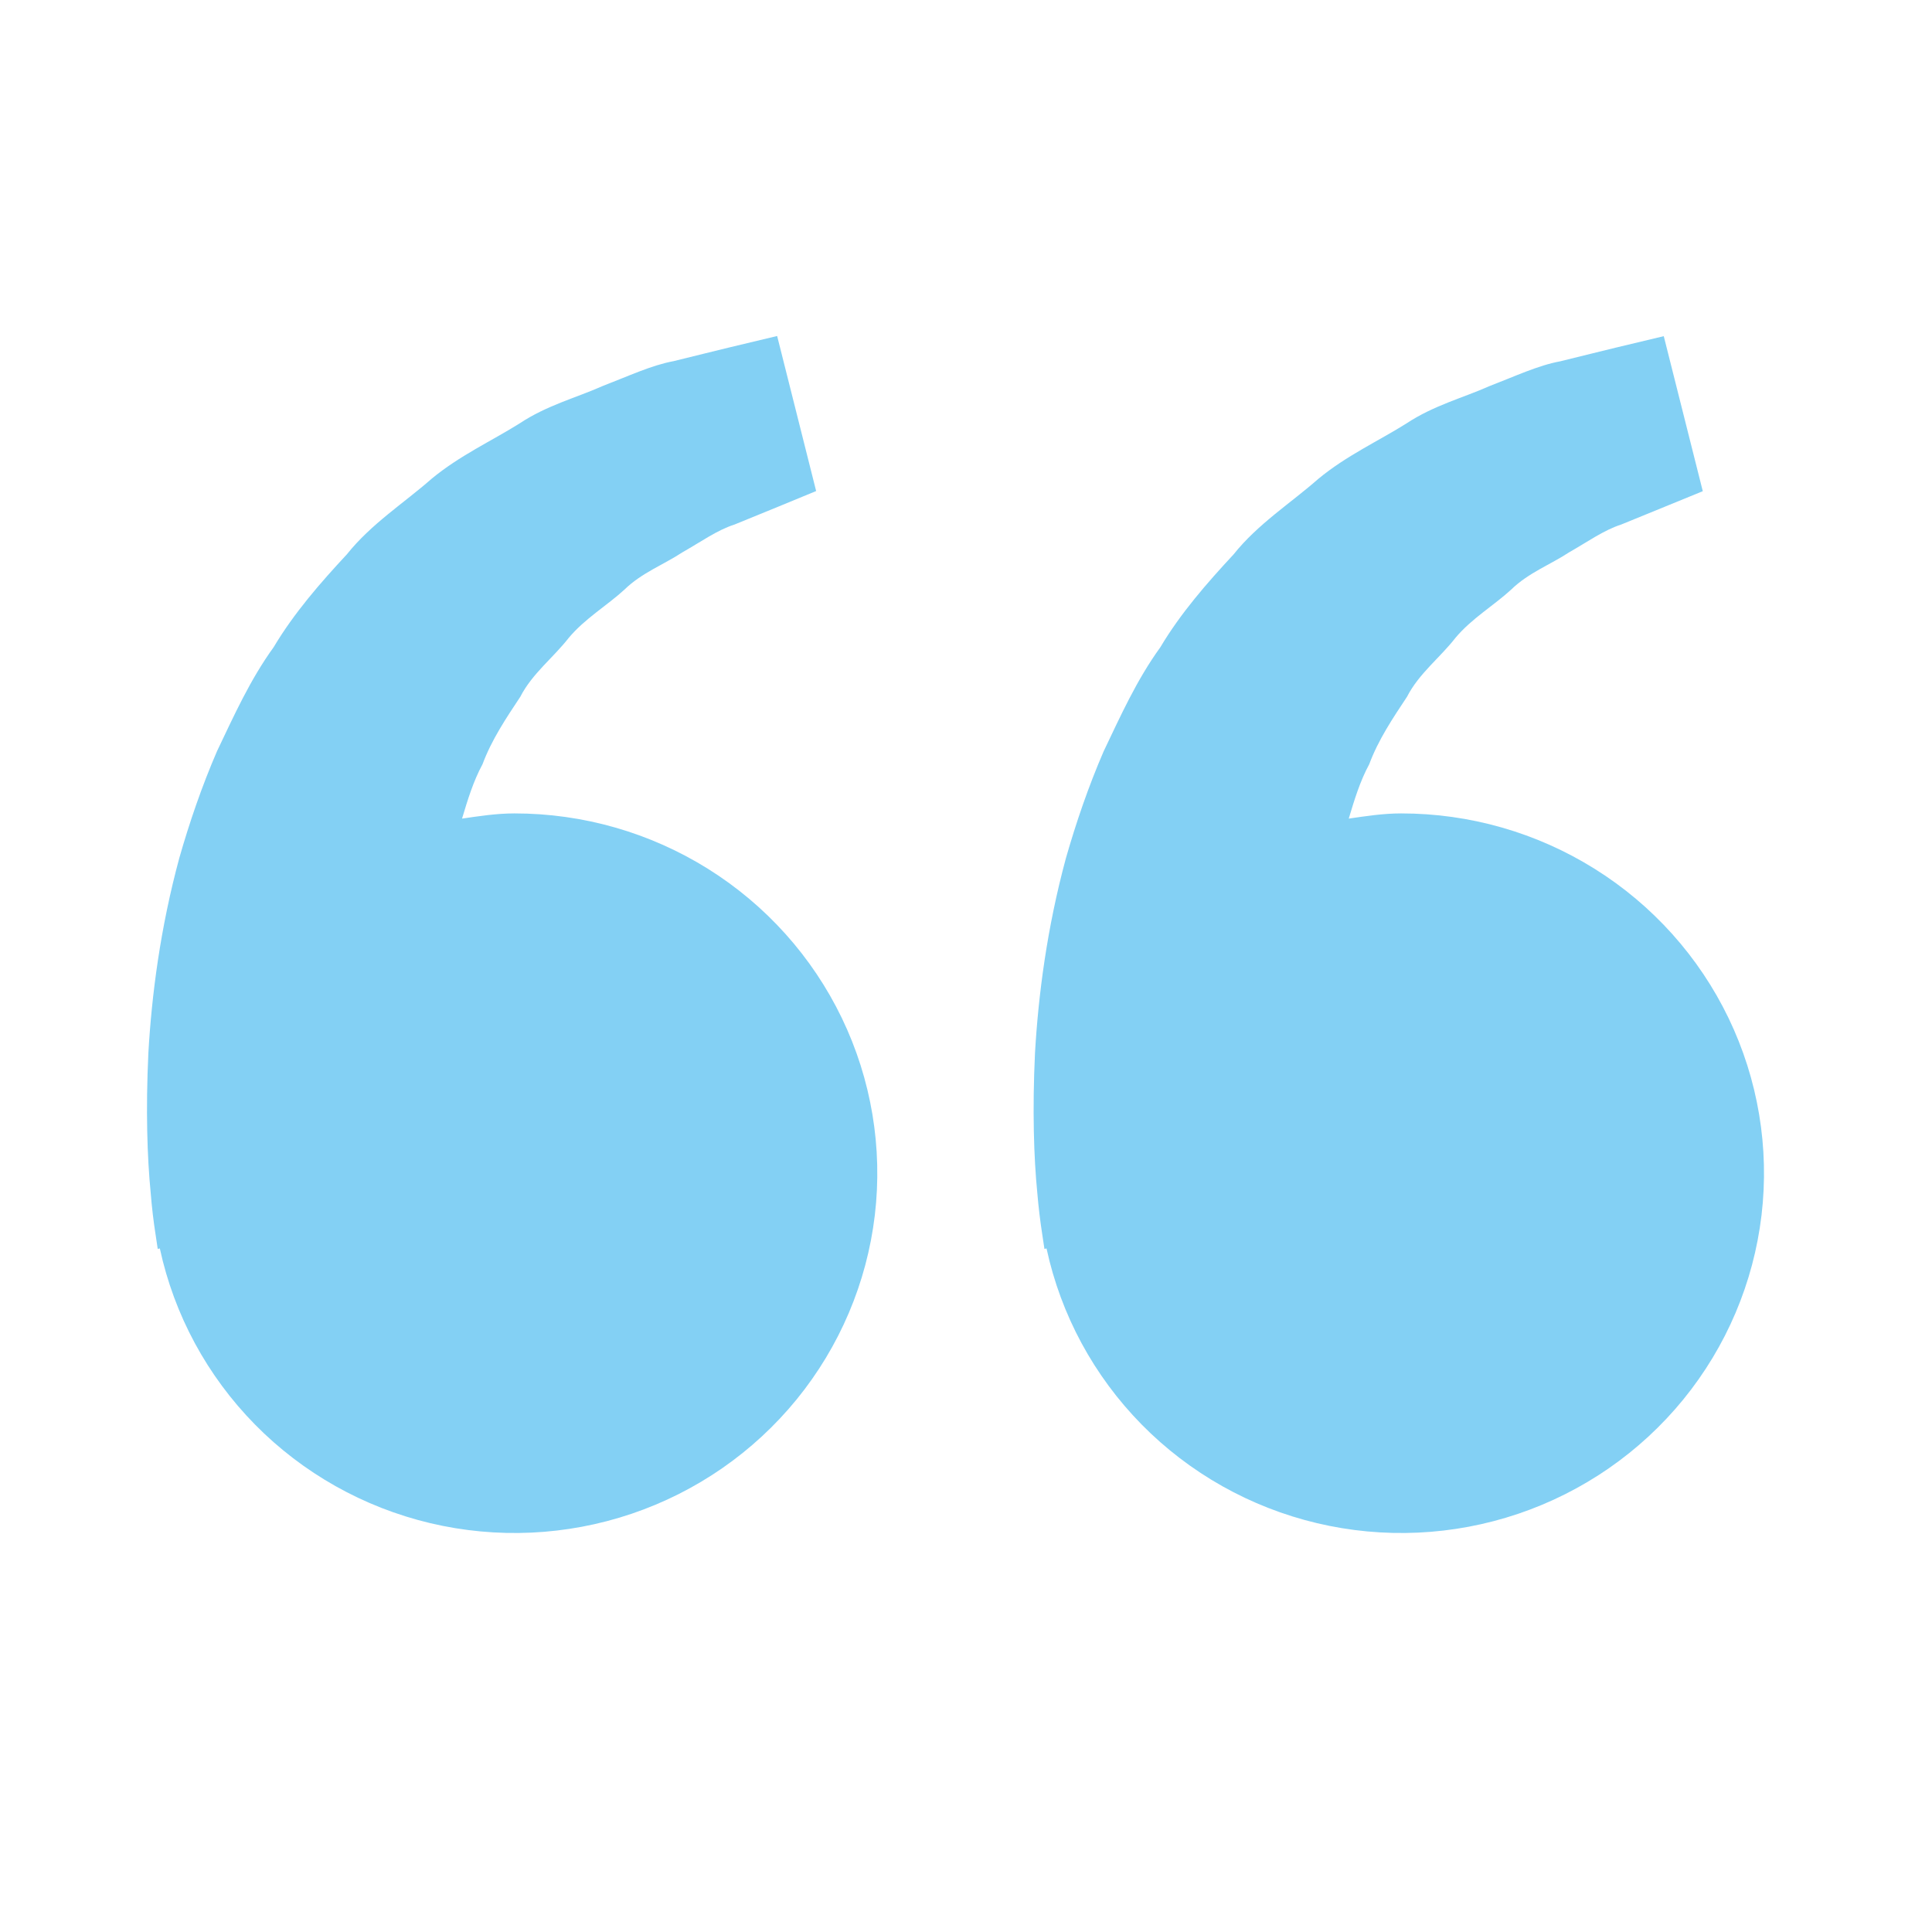
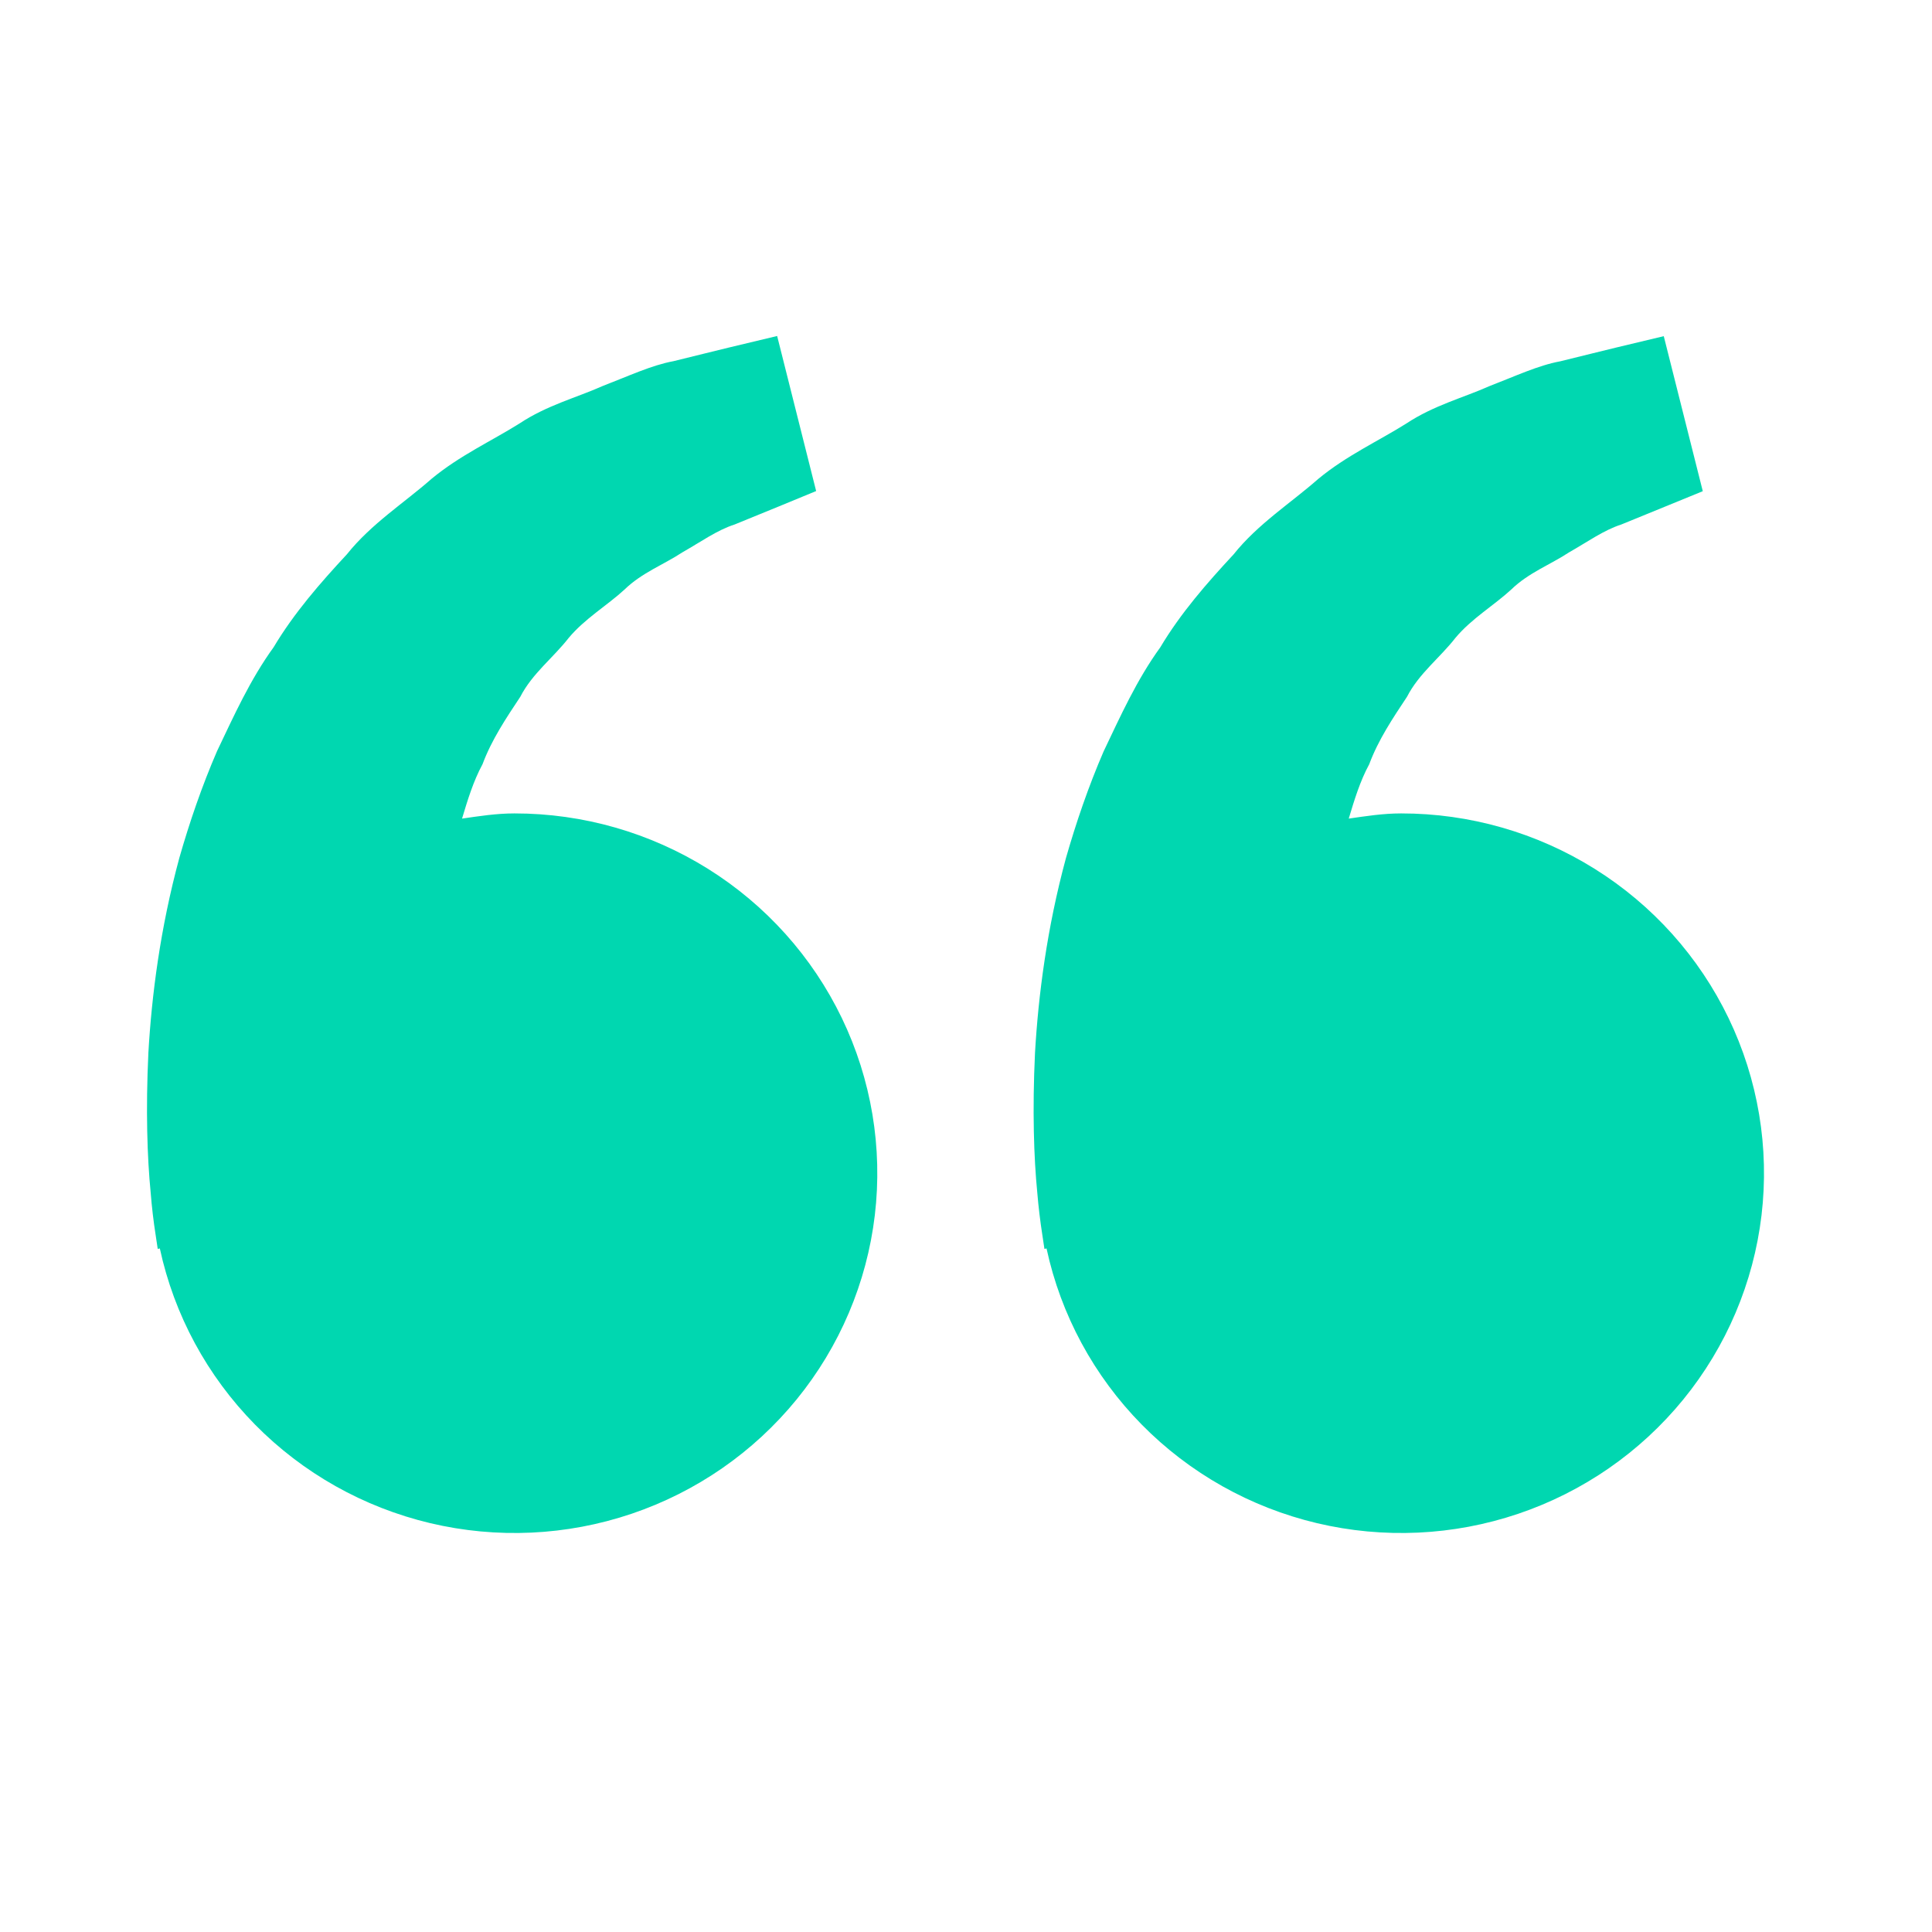
<svg xmlns="http://www.w3.org/2000/svg" width="92" height="92" viewBox="0 0 92 92" fill="none">
-   <path d="M7.415 58.833L7.511 59.472L7.611 59.45C8.293 62.613 9.865 65.521 12.143 67.836C14.422 70.151 17.315 71.778 20.487 72.531C23.66 73.283 26.982 73.129 30.07 72.086C33.157 71.043 35.884 69.155 37.935 66.639C39.986 64.123 41.276 61.082 41.658 57.869C42.039 54.656 41.495 51.402 40.089 48.482C38.683 45.563 36.473 43.098 33.714 41.373C30.954 39.648 27.759 38.733 24.497 38.734C23.641 38.734 22.82 38.863 22.002 38.981C22.267 38.098 22.539 37.199 22.977 36.392C23.414 35.22 24.098 34.203 24.777 33.179C25.345 32.071 26.347 31.321 27.084 30.373C27.856 29.451 28.907 28.838 29.74 28.073C30.558 27.274 31.629 26.874 32.481 26.31C33.372 25.804 34.147 25.244 34.976 24.978L37.045 24.133L38.864 23.383L37.007 16L34.715 16.548C33.982 16.731 33.087 16.944 32.07 17.199C31.03 17.39 29.921 17.911 28.685 18.387C27.468 18.932 26.052 19.293 24.739 20.165C23.418 20.995 21.894 21.688 20.551 22.8C19.25 23.946 17.68 24.94 16.52 26.394C15.254 27.757 14.002 29.189 13.031 30.818C11.906 32.372 11.143 34.077 10.337 35.764C9.607 37.451 9.02 39.175 8.54 40.851C7.63 44.209 7.223 47.399 7.066 50.129C6.936 52.863 7.012 55.136 7.174 56.781C7.228 57.468 7.308 58.152 7.415 58.833ZM49.639 58.833L49.735 59.472L49.835 59.45C50.517 62.613 52.088 65.521 54.367 67.836C56.646 70.151 59.539 71.778 62.711 72.531C65.883 73.283 69.206 73.129 72.293 72.086C75.381 71.043 78.108 69.155 80.159 66.639C82.21 64.123 83.5 61.082 83.882 57.869C84.263 54.656 83.719 51.402 82.313 48.482C80.907 45.563 78.697 43.098 75.937 41.373C73.178 39.648 69.983 38.733 66.721 38.734C65.865 38.734 65.043 38.863 64.226 38.981C64.491 38.098 64.763 37.199 65.201 36.392C65.638 35.22 66.322 34.203 67.001 33.179C67.569 32.071 68.571 31.321 69.308 30.373C70.079 29.451 71.131 28.838 71.964 28.073C72.782 27.274 73.853 26.874 74.705 26.31C75.596 25.804 76.371 25.244 77.2 24.978L79.269 24.133C80.424 23.664 81.085 23.39 81.085 23.39L79.227 16.008L76.935 16.556C76.202 16.739 75.308 16.952 74.29 17.207C73.25 17.397 72.141 17.919 70.905 18.395C69.688 18.939 68.272 19.301 66.959 20.173C65.638 21.003 64.114 21.696 62.771 22.808C61.47 23.954 59.9 24.947 58.74 26.402C57.474 27.765 56.222 29.196 55.251 30.826C54.127 32.379 53.363 34.085 52.557 35.772C51.827 37.458 51.24 39.183 50.76 40.858C49.85 44.216 49.444 47.407 49.286 50.137C49.156 52.87 49.232 55.144 49.394 56.788C49.451 57.472 49.533 58.154 49.639 58.833Z" fill="#83D0F4" />
+   <path d="M7.415 58.833L7.511 59.472L7.611 59.45C8.293 62.613 9.865 65.521 12.143 67.836C14.422 70.151 17.315 71.778 20.487 72.531C23.66 73.283 26.982 73.129 30.07 72.086C33.157 71.043 35.884 69.155 37.935 66.639C39.986 64.123 41.276 61.082 41.658 57.869C42.039 54.656 41.495 51.402 40.089 48.482C38.683 45.563 36.473 43.098 33.714 41.373C30.954 39.648 27.759 38.733 24.497 38.734C23.641 38.734 22.82 38.863 22.002 38.981C22.267 38.098 22.539 37.199 22.977 36.392C23.414 35.22 24.098 34.203 24.777 33.179C25.345 32.071 26.347 31.321 27.084 30.373C27.856 29.451 28.907 28.838 29.74 28.073C30.558 27.274 31.629 26.874 32.481 26.31C33.372 25.804 34.147 25.244 34.976 24.978L37.045 24.133L38.864 23.383L37.007 16L34.715 16.548C33.982 16.731 33.087 16.944 32.07 17.199C31.03 17.39 29.921 17.911 28.685 18.387C27.468 18.932 26.052 19.293 24.739 20.165C23.418 20.995 21.894 21.688 20.551 22.8C19.25 23.946 17.68 24.94 16.52 26.394C15.254 27.757 14.002 29.189 13.031 30.818C11.906 32.372 11.143 34.077 10.337 35.764C9.607 37.451 9.02 39.175 8.54 40.851C7.63 44.209 7.223 47.399 7.066 50.129C6.936 52.863 7.012 55.136 7.174 56.781C7.228 57.468 7.308 58.152 7.415 58.833ZM49.639 58.833L49.735 59.472L49.835 59.45C50.517 62.613 52.088 65.521 54.367 67.836C56.646 70.151 59.539 71.778 62.711 72.531C65.883 73.283 69.206 73.129 72.293 72.086C75.381 71.043 78.108 69.155 80.159 66.639C82.21 64.123 83.5 61.082 83.882 57.869C84.263 54.656 83.719 51.402 82.313 48.482C80.907 45.563 78.697 43.098 75.937 41.373C73.178 39.648 69.983 38.733 66.721 38.734C65.865 38.734 65.043 38.863 64.226 38.981C64.491 38.098 64.763 37.199 65.201 36.392C65.638 35.22 66.322 34.203 67.001 33.179C67.569 32.071 68.571 31.321 69.308 30.373C70.079 29.451 71.131 28.838 71.964 28.073C72.782 27.274 73.853 26.874 74.705 26.31C75.596 25.804 76.371 25.244 77.2 24.978L79.269 24.133C80.424 23.664 81.085 23.39 81.085 23.39L79.227 16.008L76.935 16.556C76.202 16.739 75.308 16.952 74.29 17.207C73.25 17.397 72.141 17.919 70.905 18.395C69.688 18.939 68.272 19.301 66.959 20.173C65.638 21.003 64.114 21.696 62.771 22.808C61.47 23.954 59.9 24.947 58.74 26.402C57.474 27.765 56.222 29.196 55.251 30.826C54.127 32.379 53.363 34.085 52.557 35.772C51.827 37.458 51.24 39.183 50.76 40.858C49.85 44.216 49.444 47.407 49.286 50.137C49.156 52.87 49.232 55.144 49.394 56.788C49.451 57.472 49.533 58.154 49.639 58.833Z" fill="#00D7B0" />
</svg>
